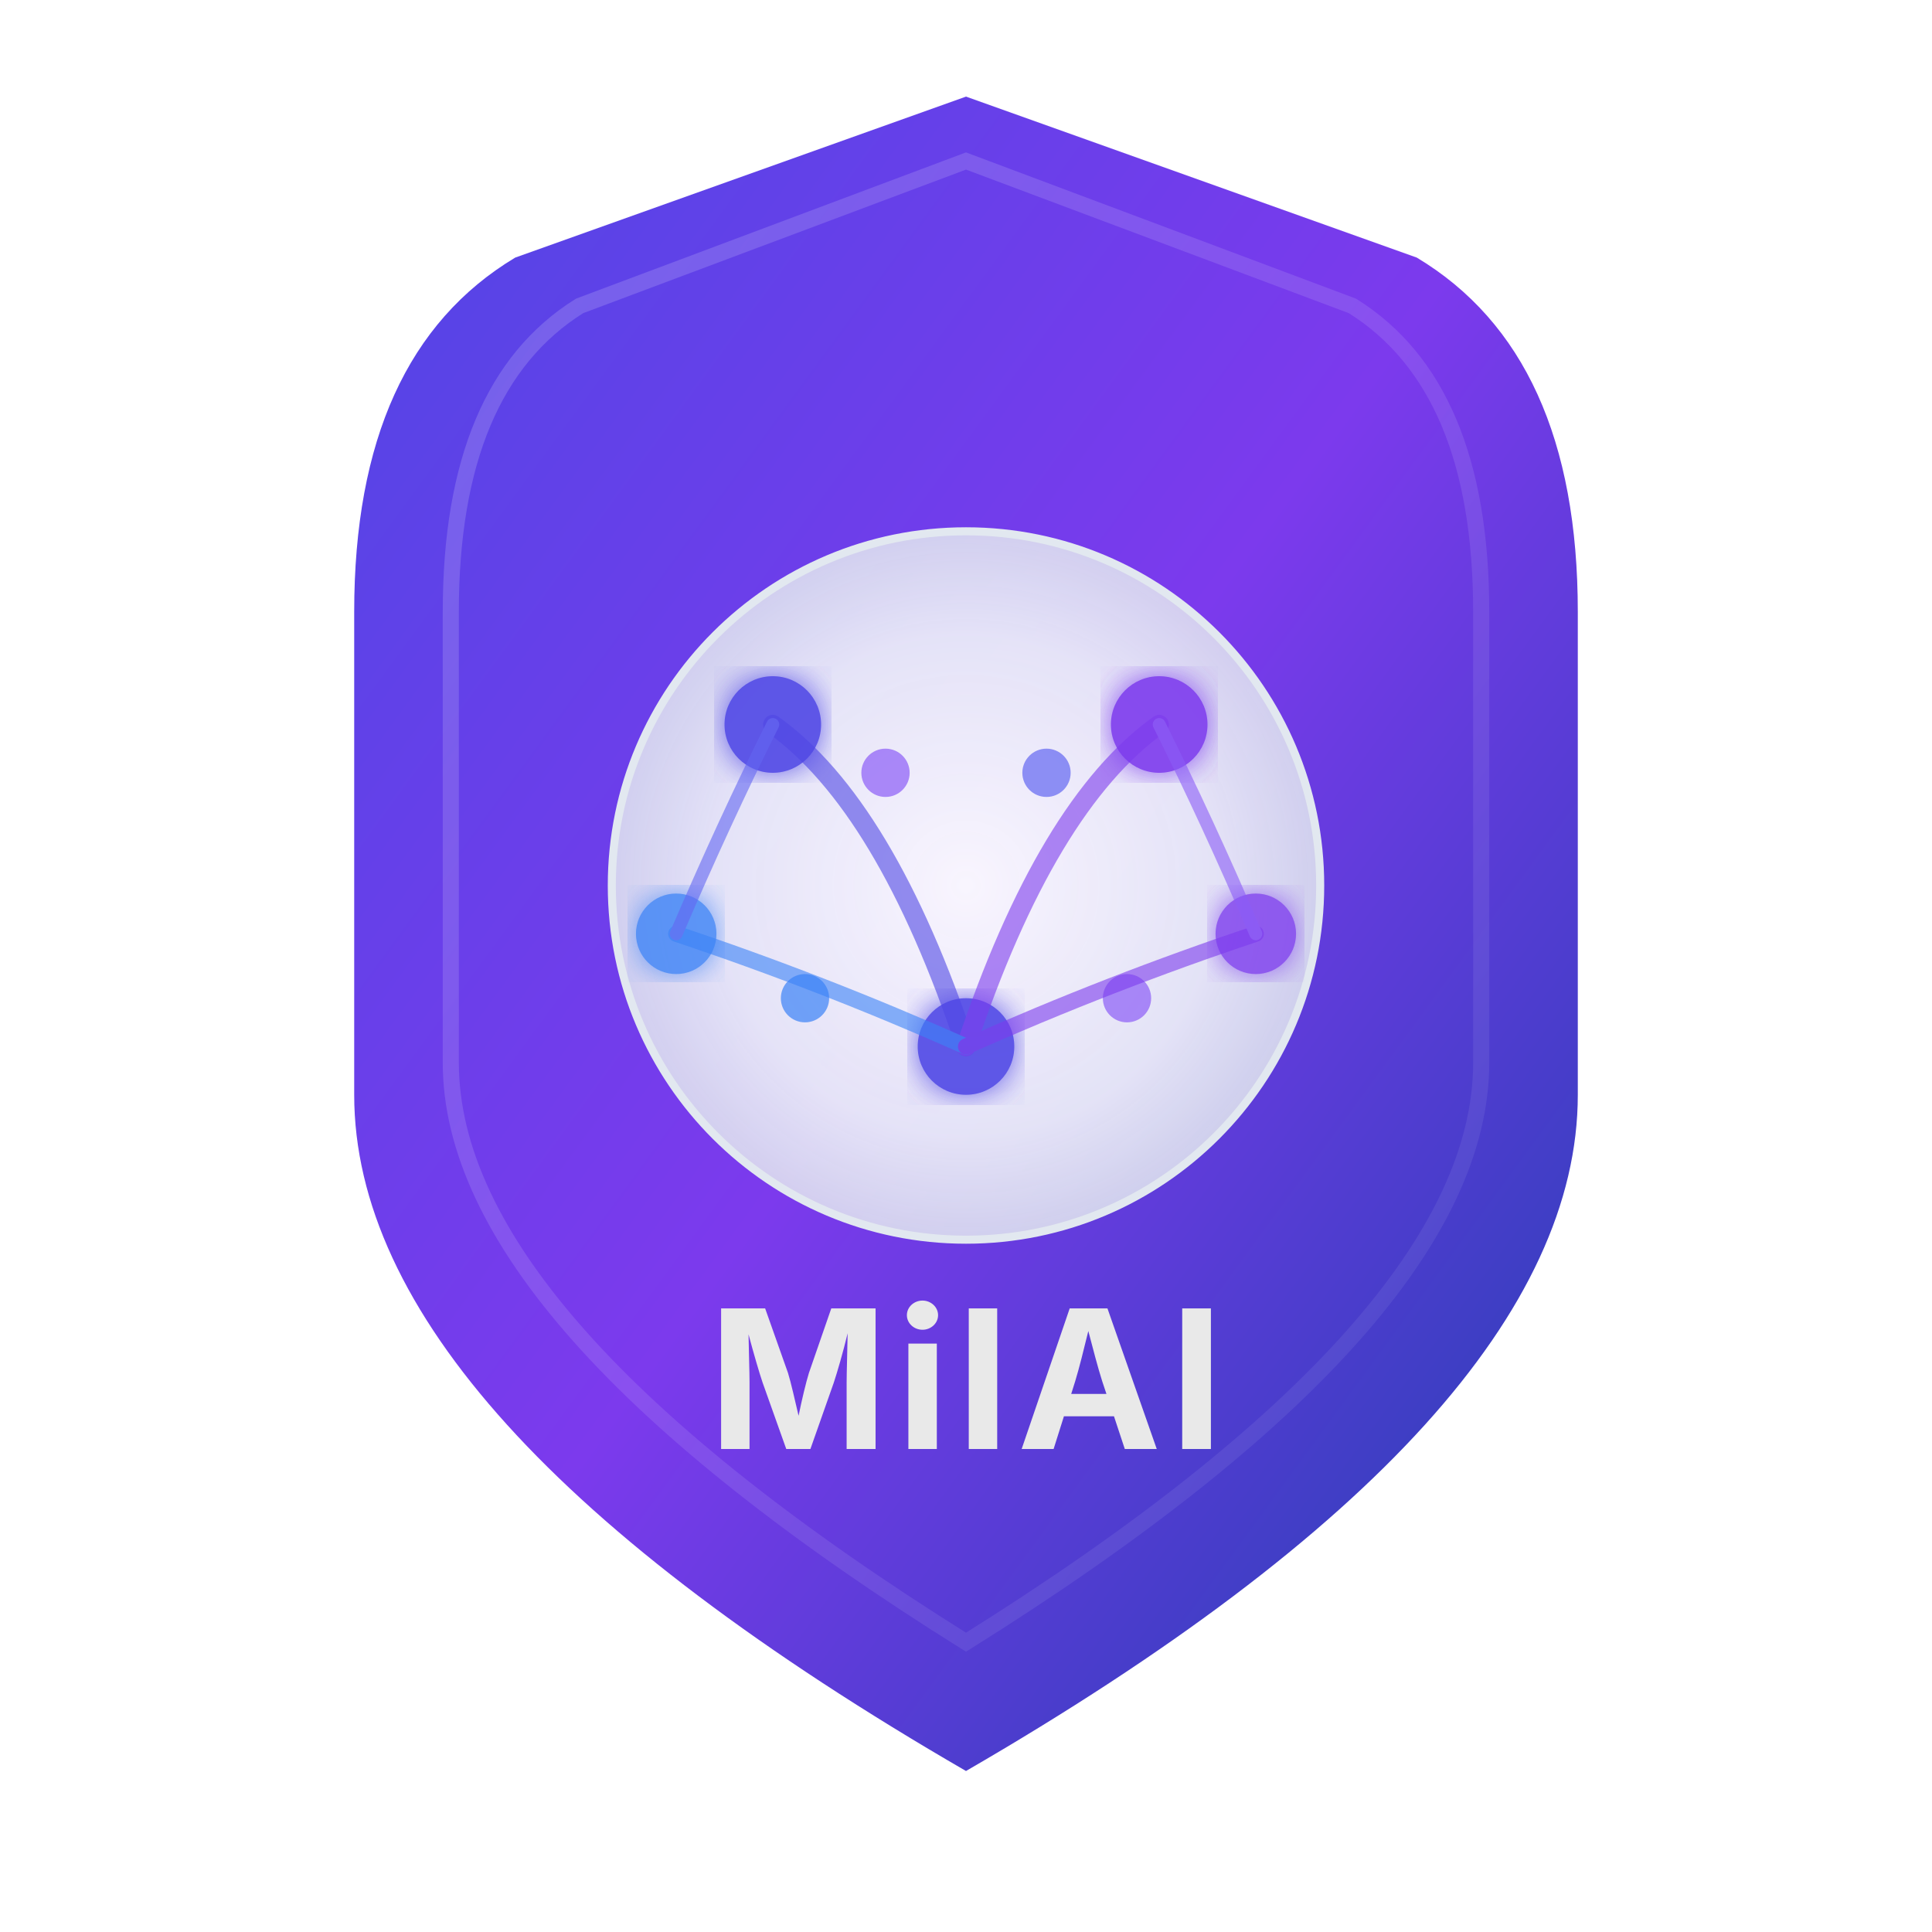
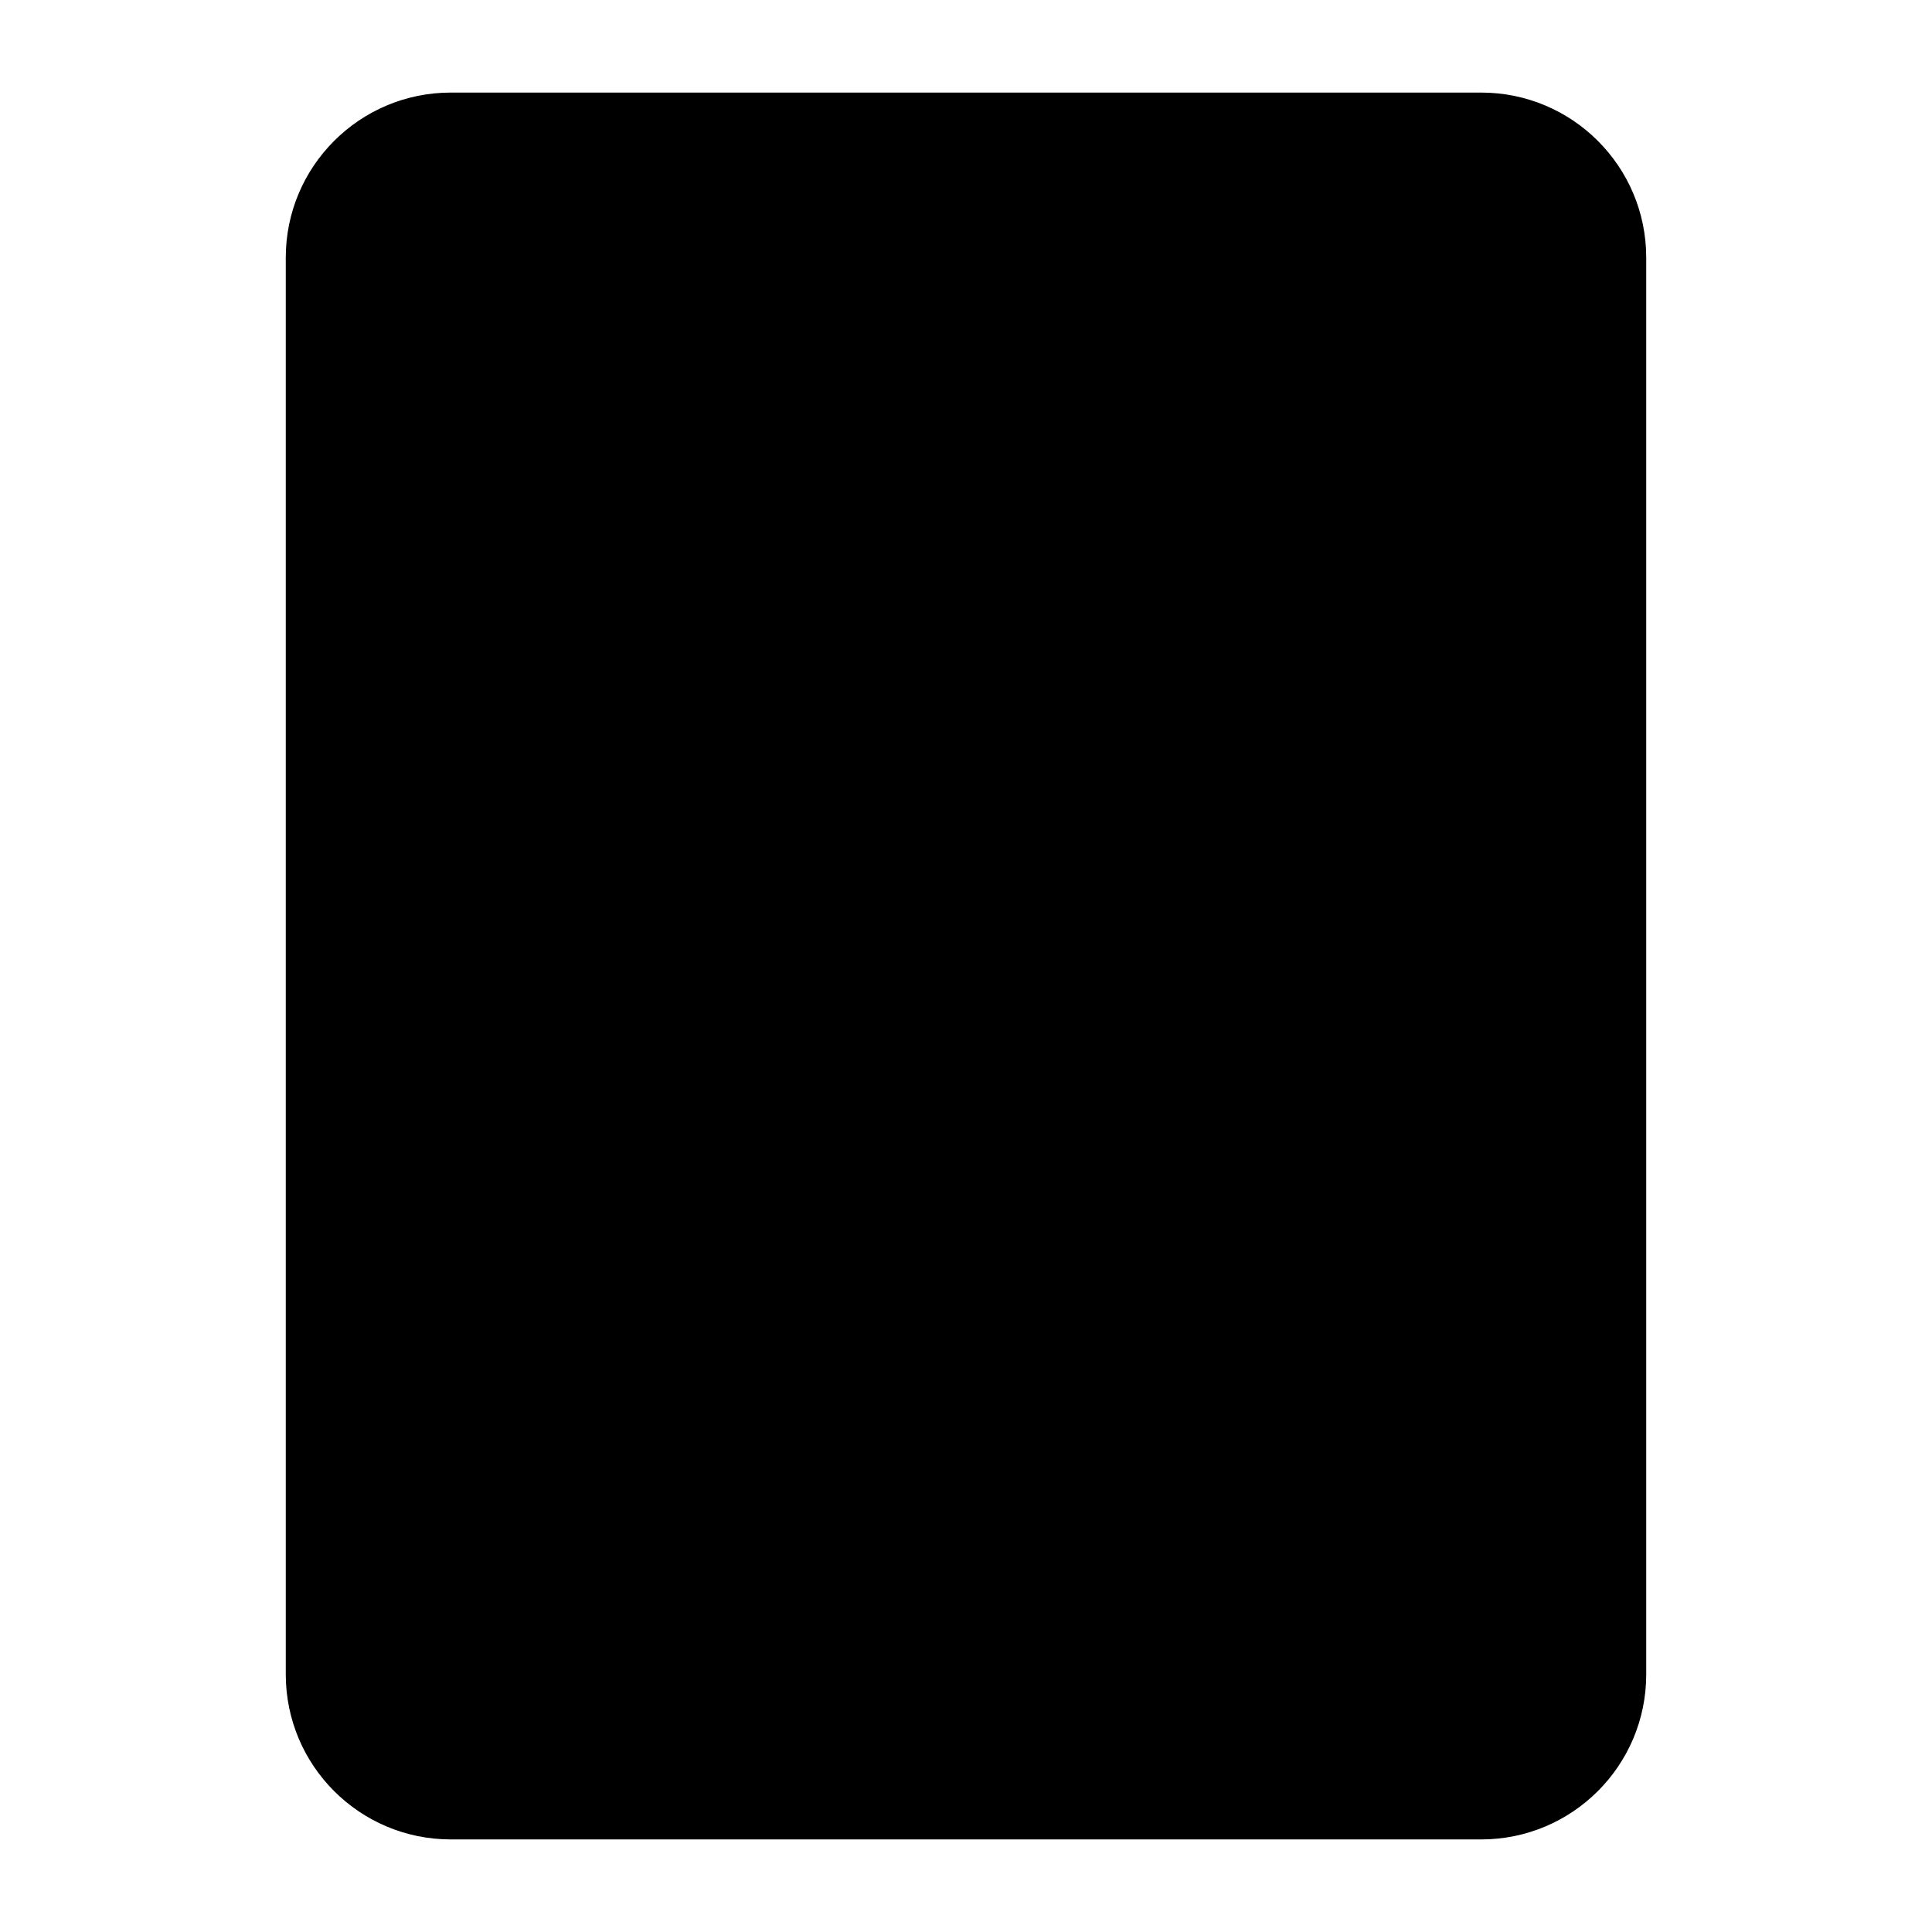
<svg xmlns="http://www.w3.org/2000/svg" width="120" height="120" viewBox="0 0 120 120" fill="none">
-   <path d="M60 6              L88 16              Q98 22 98 38              L98 68              Q98 88 60 110              Q22 88 22 68              L22 38              Q22 22 32 16              L60 6              Z" fill="url(#shieldGradient)" stroke="url(#borderGradient)" stroke-width="0.5" />
-   <path d="M60 10              L84 19              Q92 24 92 38              L92 66              Q92 82 60 102              Q28 82 28 66              L28 38              Q28 24 36 19              L60 10              Z" fill="none" stroke="url(#innerGlow)" stroke-width="1" opacity="0.3" />
+   <rect x="18" y="6" width="84" height="108" rx="10" ry="10" fill="url(#shieldGradient)" stroke="url(#borderGradient)" stroke-width="0.5" />
+   <rect x="24" y="12" width="72" height="96" rx="8" ry="8" fill="none" stroke="url(#innerGlow)" stroke-width="1" opacity="0.3" />
  <defs>
    <linearGradient id="shieldGradient" x1="0%" y1="0%" x2="100%" y2="100%">
-       <stop offset="0%" style="stop-color:#4f46e5;stop-opacity:1" />
-       <stop offset="50%" style="stop-color:#7c3aed;stop-opacity:1" />
-       <stop offset="100%" style="stop-color:#1e40af;stop-opacity:1" />
+       <stop offset="0%" style="stop-color: hsl(var(--logo-shield-0, 252 70% 52%)); stop-opacity:1" />
+       <stop offset="50%" style="stop-color: hsl(var(--logo-shield-50, 282 60% 48%)); stop-opacity:1" />
+       <stop offset="100%" style="stop-color: hsl(var(--logo-shield-100, 216 70% 35%)); stop-opacity:1" />
+     </linearGradient>
+     <linearGradient id="borderGradient" x1="0%" y1="0%" x2="100%" y2="0%">
+       <stop offset="0%" style="stop-color: hsl(var(--logo-border, 240 35% 12%)); stop-opacity:1" />
+       <stop offset="100%" style="stop-color: hsl(var(--logo-border, 240 35% 12%)); stop-opacity:1" />
    </linearGradient>
    <linearGradient id="innerGlow" x1="0%" y1="0%" x2="100%" y2="100%">
-       <stop offset="0%" style="stop-color:#ffffff;stop-opacity:0.6" />
-       <stop offset="100%" style="stop-color:#e0e7ff;stop-opacity:0.2" />
+       <stop offset="0%" style="stop-color: hsl(var(--logo-inner-glow-0, 0 0% 95%)); stop-opacity:0.6" />
+       <stop offset="100%" style="stop-color: hsl(var(--logo-inner-glow-100, 230 80% 94%)); stop-opacity:0.2" />
    </linearGradient>
    <radialGradient id="aiCore" cx="50%" cy="50%" r="50%">
-       <stop offset="0%" style="stop-color:#ffffff;stop-opacity:0.95" />
-       <stop offset="70%" style="stop-color:#f1f5f9;stop-opacity:0.9" />
-       <stop offset="100%" style="stop-color:#e2e8f0;stop-opacity:0.85" />
+       <stop offset="0%" style="stop-color: hsl(var(--logo-ai-core-0, 0 0% 98%)); stop-opacity:0.95" />
+       <stop offset="70%" style="stop-color: hsl(var(--logo-ai-core-70, 210 50% 94%)); stop-opacity:0.9" />
+       <stop offset="100%" style="stop-color: hsl(var(--logo-ai-core-100, 210 20% 90%)); stop-opacity:0.85" />
    </radialGradient>
    <filter id="neuralGlow">
      <feGaussianBlur stdDeviation="1" result="coloredBlur" />
      <feMerge>
        <feMergeNode in="coloredBlur" />
        <feMergeNode in="SourceGraphic" />
      </feMerge>
    </filter>
  </defs>
  <g>
-     <circle cx="60" cy="55" r="22" fill="url(#aiCore)" stroke="#e2e8f0" stroke-width="0.5" />
-     <circle cx="48" cy="45" r="3" fill="#4f46e5" filter="url(#neuralGlow)" opacity="0.9" />
-     <circle cx="72" cy="45" r="3" fill="#7c3aed" filter="url(#neuralGlow)" opacity="0.9" />
-     <circle cx="42" cy="58" r="2.5" fill="#3b82f6" filter="url(#neuralGlow)" opacity="0.8" />
-     <circle cx="60" cy="65" r="3" fill="#4f46e5" filter="url(#neuralGlow)" opacity="0.9" />
-     <circle cx="78" cy="58" r="2.5" fill="#7c3aed" filter="url(#neuralGlow)" opacity="0.8" />
-     <circle cx="55" cy="48" r="1.5" fill="#8b5cf6" opacity="0.7" />
-     <circle cx="65" cy="48" r="1.5" fill="#6366f1" opacity="0.7" />
-     <circle cx="50" cy="62" r="1.5" fill="#3b82f6" opacity="0.7" />
-     <circle cx="70" cy="62" r="1.5" fill="#8b5cf6" opacity="0.7" />
+     <circle cx="60" cy="55" r="22" fill="url(#aiCore)" stroke="hsl(var(--logo-ai-core-100, 210 20% 90%))" stroke-width="0.5" />
+     <circle cx="48" cy="45" r="3" fill="hsl(var(--logo-neural-1, 252 70% 50%))" filter="url(#neuralGlow)" opacity="0.9" />
+     <circle cx="72" cy="45" r="3" fill="hsl(var(--logo-neural-2, 276 60% 45%))" filter="url(#neuralGlow)" opacity="0.9" />
+     <circle cx="42" cy="58" r="2.5" fill="hsl(var(--logo-neural-3, 212 85% 55%))" filter="url(#neuralGlow)" opacity="0.8" />
+     <circle cx="60" cy="65" r="3" fill="hsl(var(--logo-neural-1, 252 70% 50%))" filter="url(#neuralGlow)" opacity="0.9" />
+     <circle cx="78" cy="58" r="2.5" fill="hsl(var(--logo-neural-2, 276 60% 45%))" filter="url(#neuralGlow)" opacity="0.8" />
+     <circle cx="55" cy="48" r="1.5" fill="hsl(var(--logo-neural-4, 240 65% 50%))" opacity="0.7" />
+     <circle cx="65" cy="48" r="1.5" fill="hsl(var(--logo-neural-3, 212 85% 55%))" opacity="0.7" />
+     <circle cx="50" cy="62" r="1.5" fill="hsl(var(--logo-neural-5, 38 60% 40%))" opacity="0.7" />
+     <circle cx="70" cy="62" r="1.5" fill="hsl(var(--logo-neural-4, 240 65% 50%))" opacity="0.7" />
    <g stroke-linecap="round" opacity="0.6">
-       <path d="M48 45 Q55 50 60 65" stroke="#4f46e5" stroke-width="1.2" fill="none" />
-       <path d="M72 45 Q65 50 60 65" stroke="#7c3aed" stroke-width="1.2" fill="none" />
-       <path d="M42 58 Q51 61 60 65" stroke="#3b82f6" stroke-width="1" fill="none" />
-       <path d="M78 58 Q69 61 60 65" stroke="#7c3aed" stroke-width="1" fill="none" />
-       <path d="M48 45 Q45 51 42 58" stroke="#6366f1" stroke-width="0.8" fill="none" />
-       <path d="M72 45 Q75 51 78 58" stroke="#8b5cf6" stroke-width="0.8" fill="none" />
+       <path d="M48 45 Q55 50 60 65" stroke="hsl(var(--logo-neural-1, 252 70% 50%))" stroke-width="1.2" fill="none" />
+       <path d="M72 45 Q65 50 60 65" stroke="hsl(var(--logo-neural-2, 276 60% 45%))" stroke-width="1.2" fill="none" />
+       <path d="M42 58 Q51 61 60 65" stroke="hsl(var(--logo-neural-3, 212 85% 55%))" stroke-width="1" fill="none" />
+       <path d="M78 58 Q69 61 60 65" stroke="hsl(var(--logo-neural-2, 276 60% 45%))" stroke-width="1" fill="none" />
+       <path d="M48 45 Q45 51 42 58" stroke="hsl(var(--logo-neural-4, 240 65% 50%))" stroke-width="0.8" fill="none" />
+       <path d="M72 45 Q75 51 78 58" stroke="hsl(var(--logo-neural-5, 38 60% 40%))" stroke-width="0.8" fill="none" />
    </g>
  </g>
-   <text x="60" y="90" text-anchor="middle" font-family="Inter, -apple-system, BlinkMacSystemFont, sans-serif" font-size="12" fill="#e9e9e9" font-weight="700" letter-spacing="0.5px">
+   <text x="60" y="90" text-anchor="middle" font-family="Inter, -apple-system, BlinkMacSystemFont, sans-serif" font-size="12" fill="hsl(var(--logo-text, 60 15% 95%))" font-weight="700" letter-spacing="0.5px">
        MilAI
    </text>
</svg>
